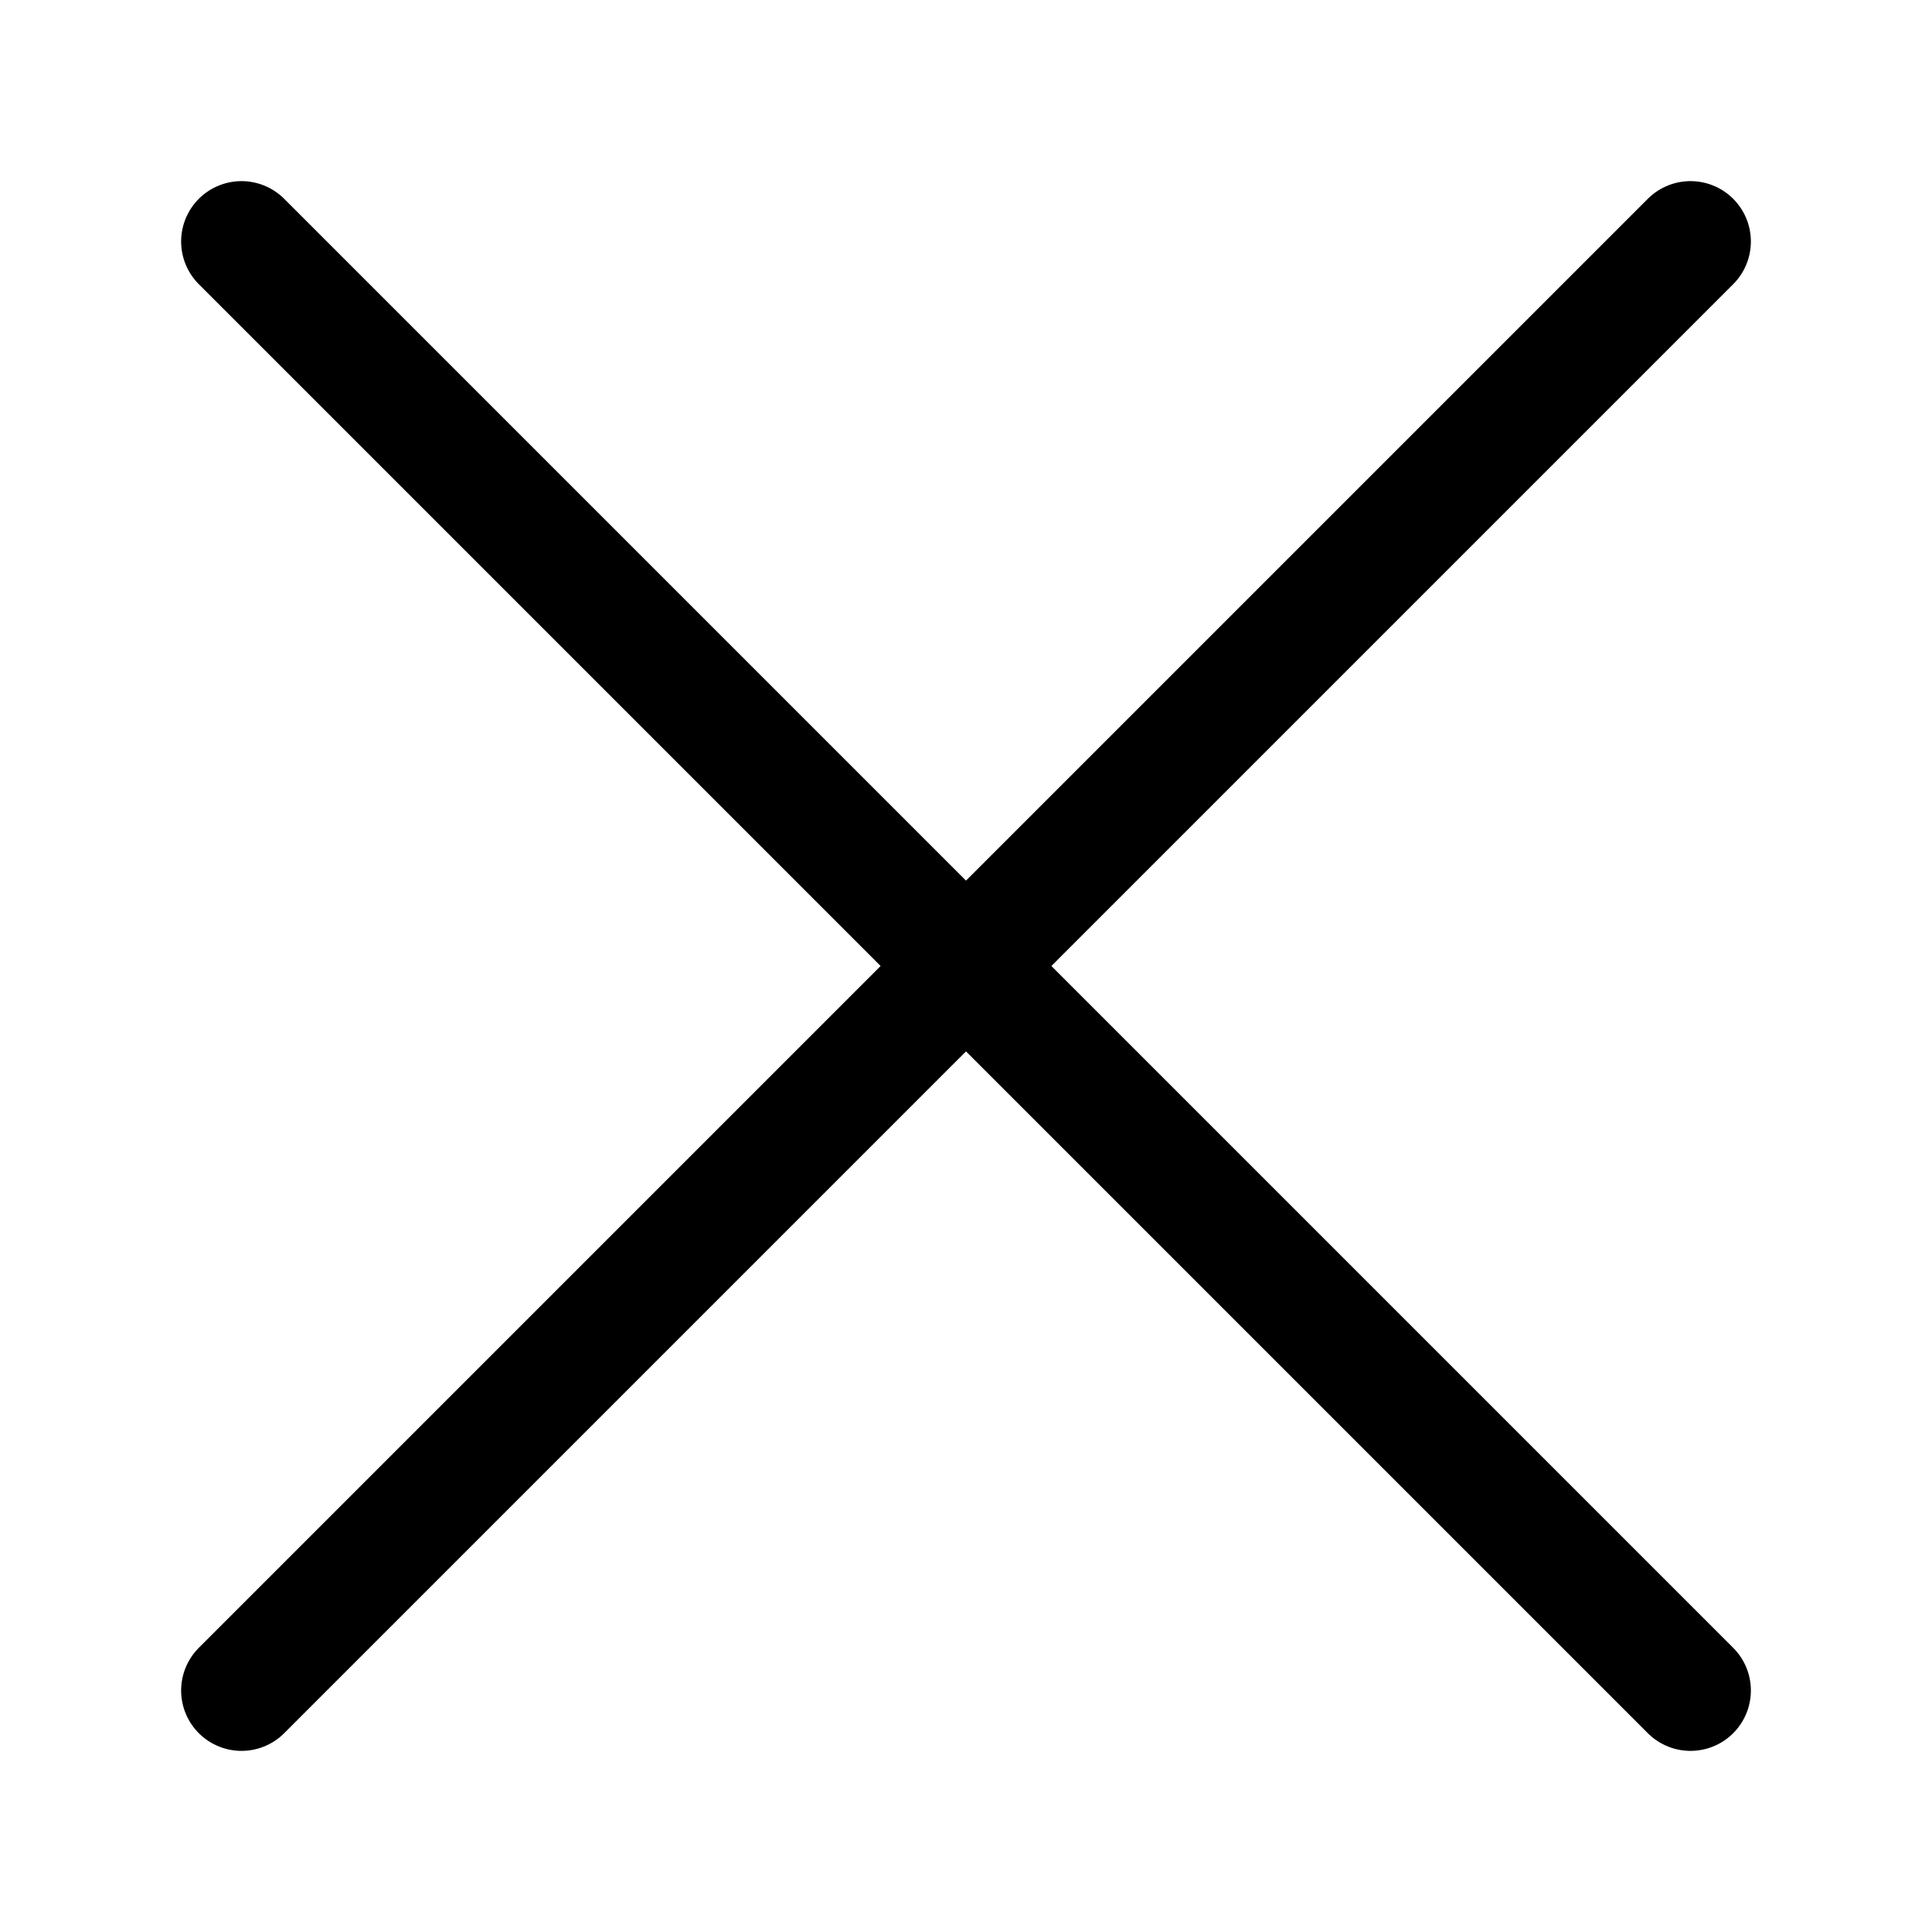
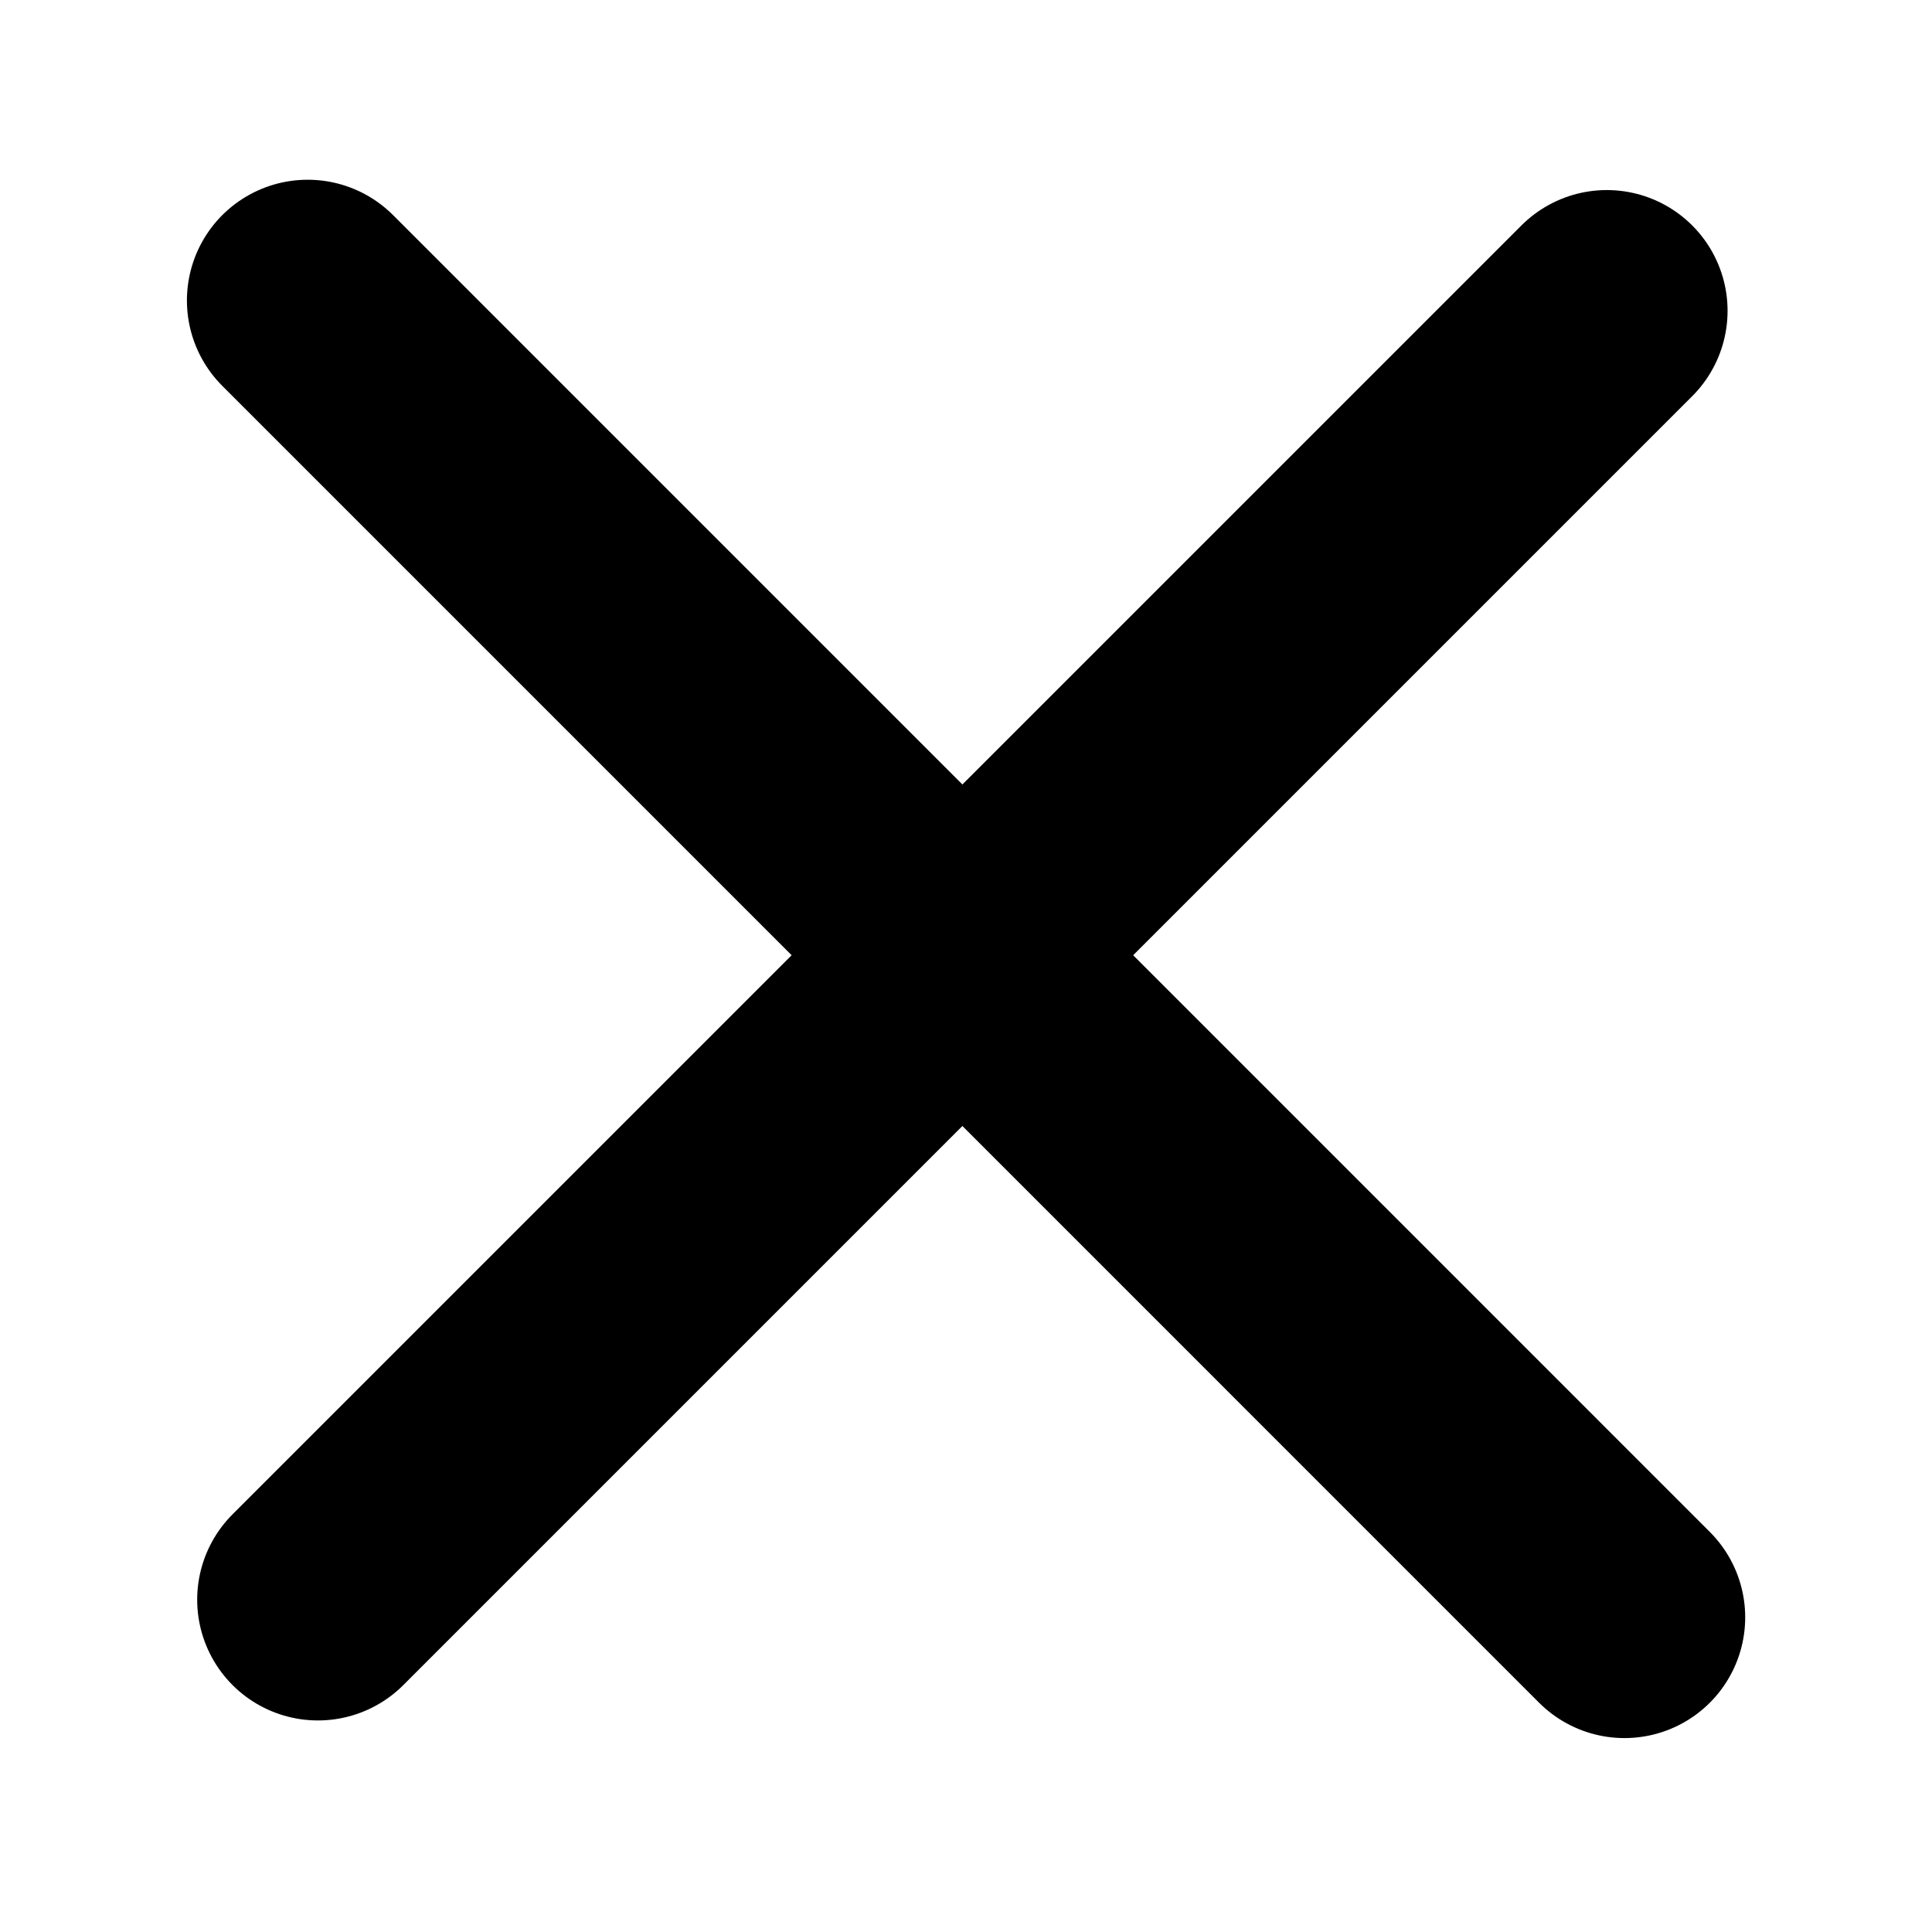
- <svg xmlns="http://www.w3.org/2000/svg" width="64px" height="64px" id="svg3782" version="1.1">
-   <defs id="defs3784" />
-   <g id="layer1">
-     <path style="fill:none;stroke:#000000;stroke-width:4;stroke-linecap:round;stroke-linejoin:round;stroke-miterlimit:4;stroke-opacity:1;stroke-dasharray:none" d="M 8,8 56,56" id="path3790" />
-     <path style="fill:none;stroke:#000000;stroke-width:4;stroke-linecap:round;stroke-linejoin:round;stroke-miterlimit:4;stroke-opacity:1;stroke-dasharray:none" d="M 56,8 8,56" id="path3790-6" />
+ <svg xmlns="http://www.w3.org/2000/svg" width="32" height="32" id="svg4099" version="1.1">
+   <defs id="defs4101" />
+   <g id="layer1" transform="translate(0,-32)">
+     <path style="fill:none;stroke:#000000;stroke-width:4;stroke-linecap:round;stroke-linejoin:round;stroke-miterlimit:4;stroke-opacity:1;stroke-dasharray:none" d="M 5.096,36.977 26.906,58.788" id="path4109" />
+     <path style="fill:none;stroke:#000000;stroke-width:4;stroke-linecap:round;stroke-linejoin:round;stroke-miterlimit:4;stroke-opacity:1;stroke-dasharray:none" d="M 5.266,58.496 26.614,37.148" id="path4111" />
  </g>
</svg>
